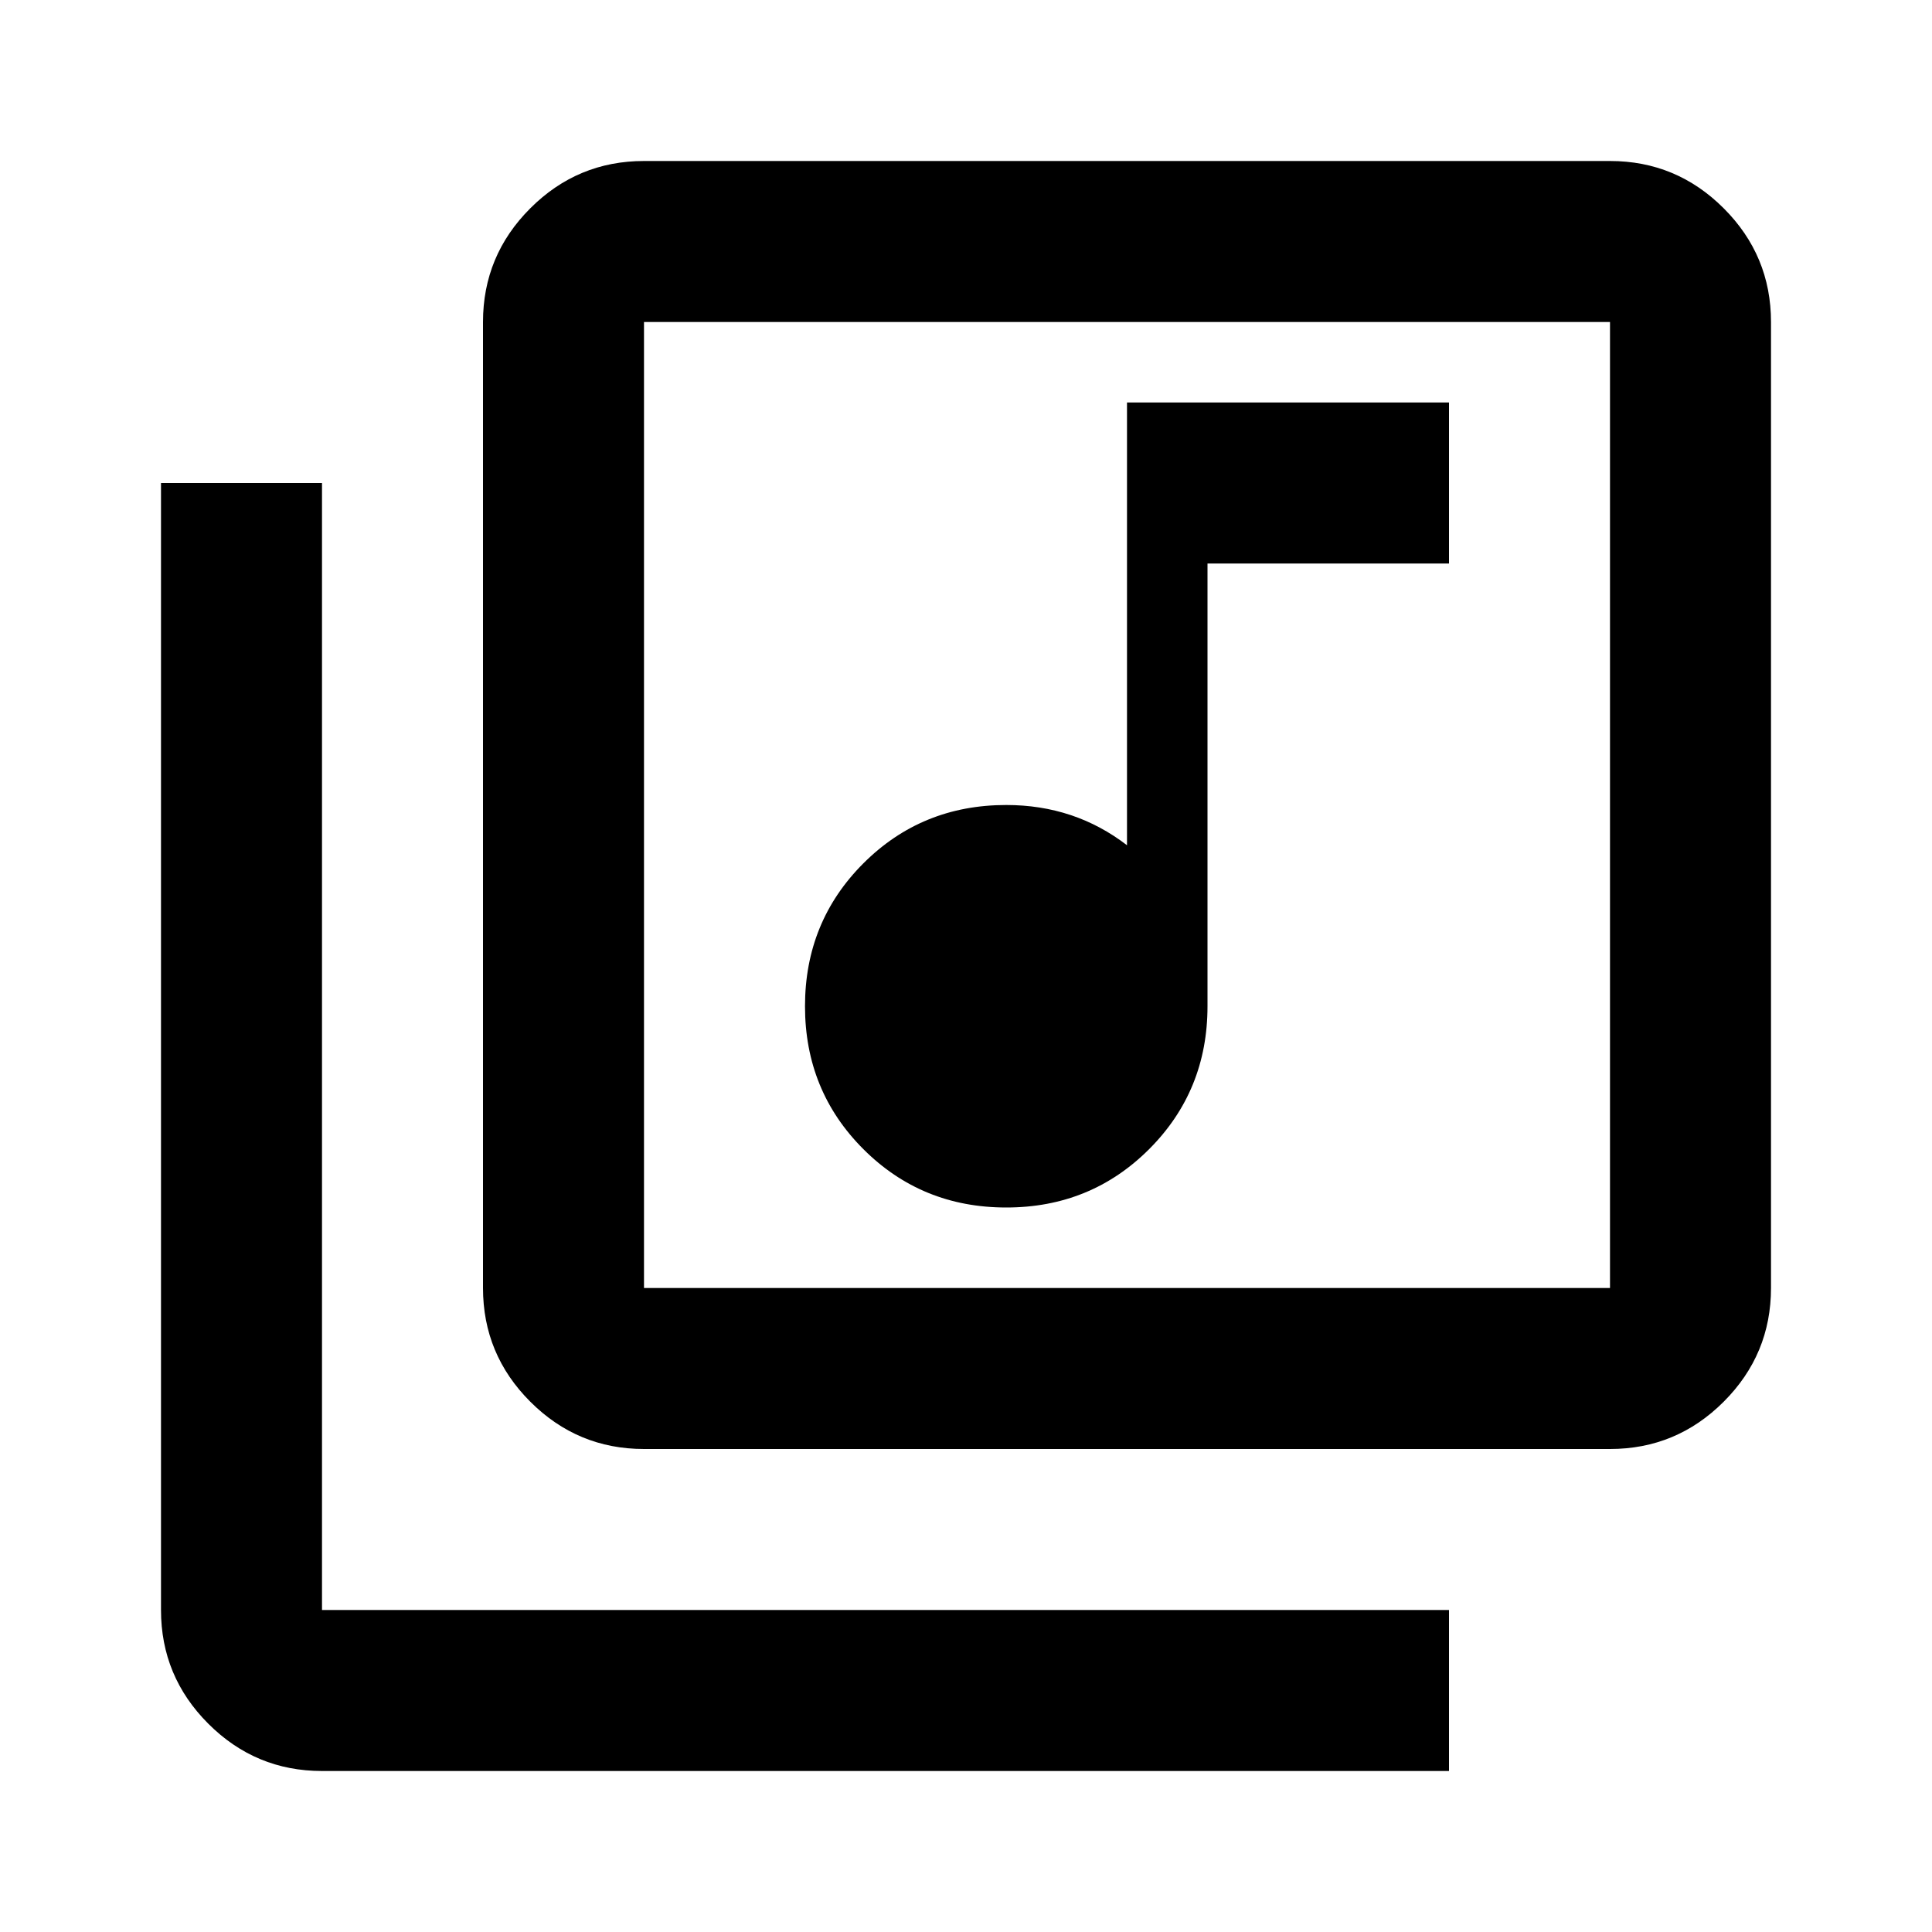
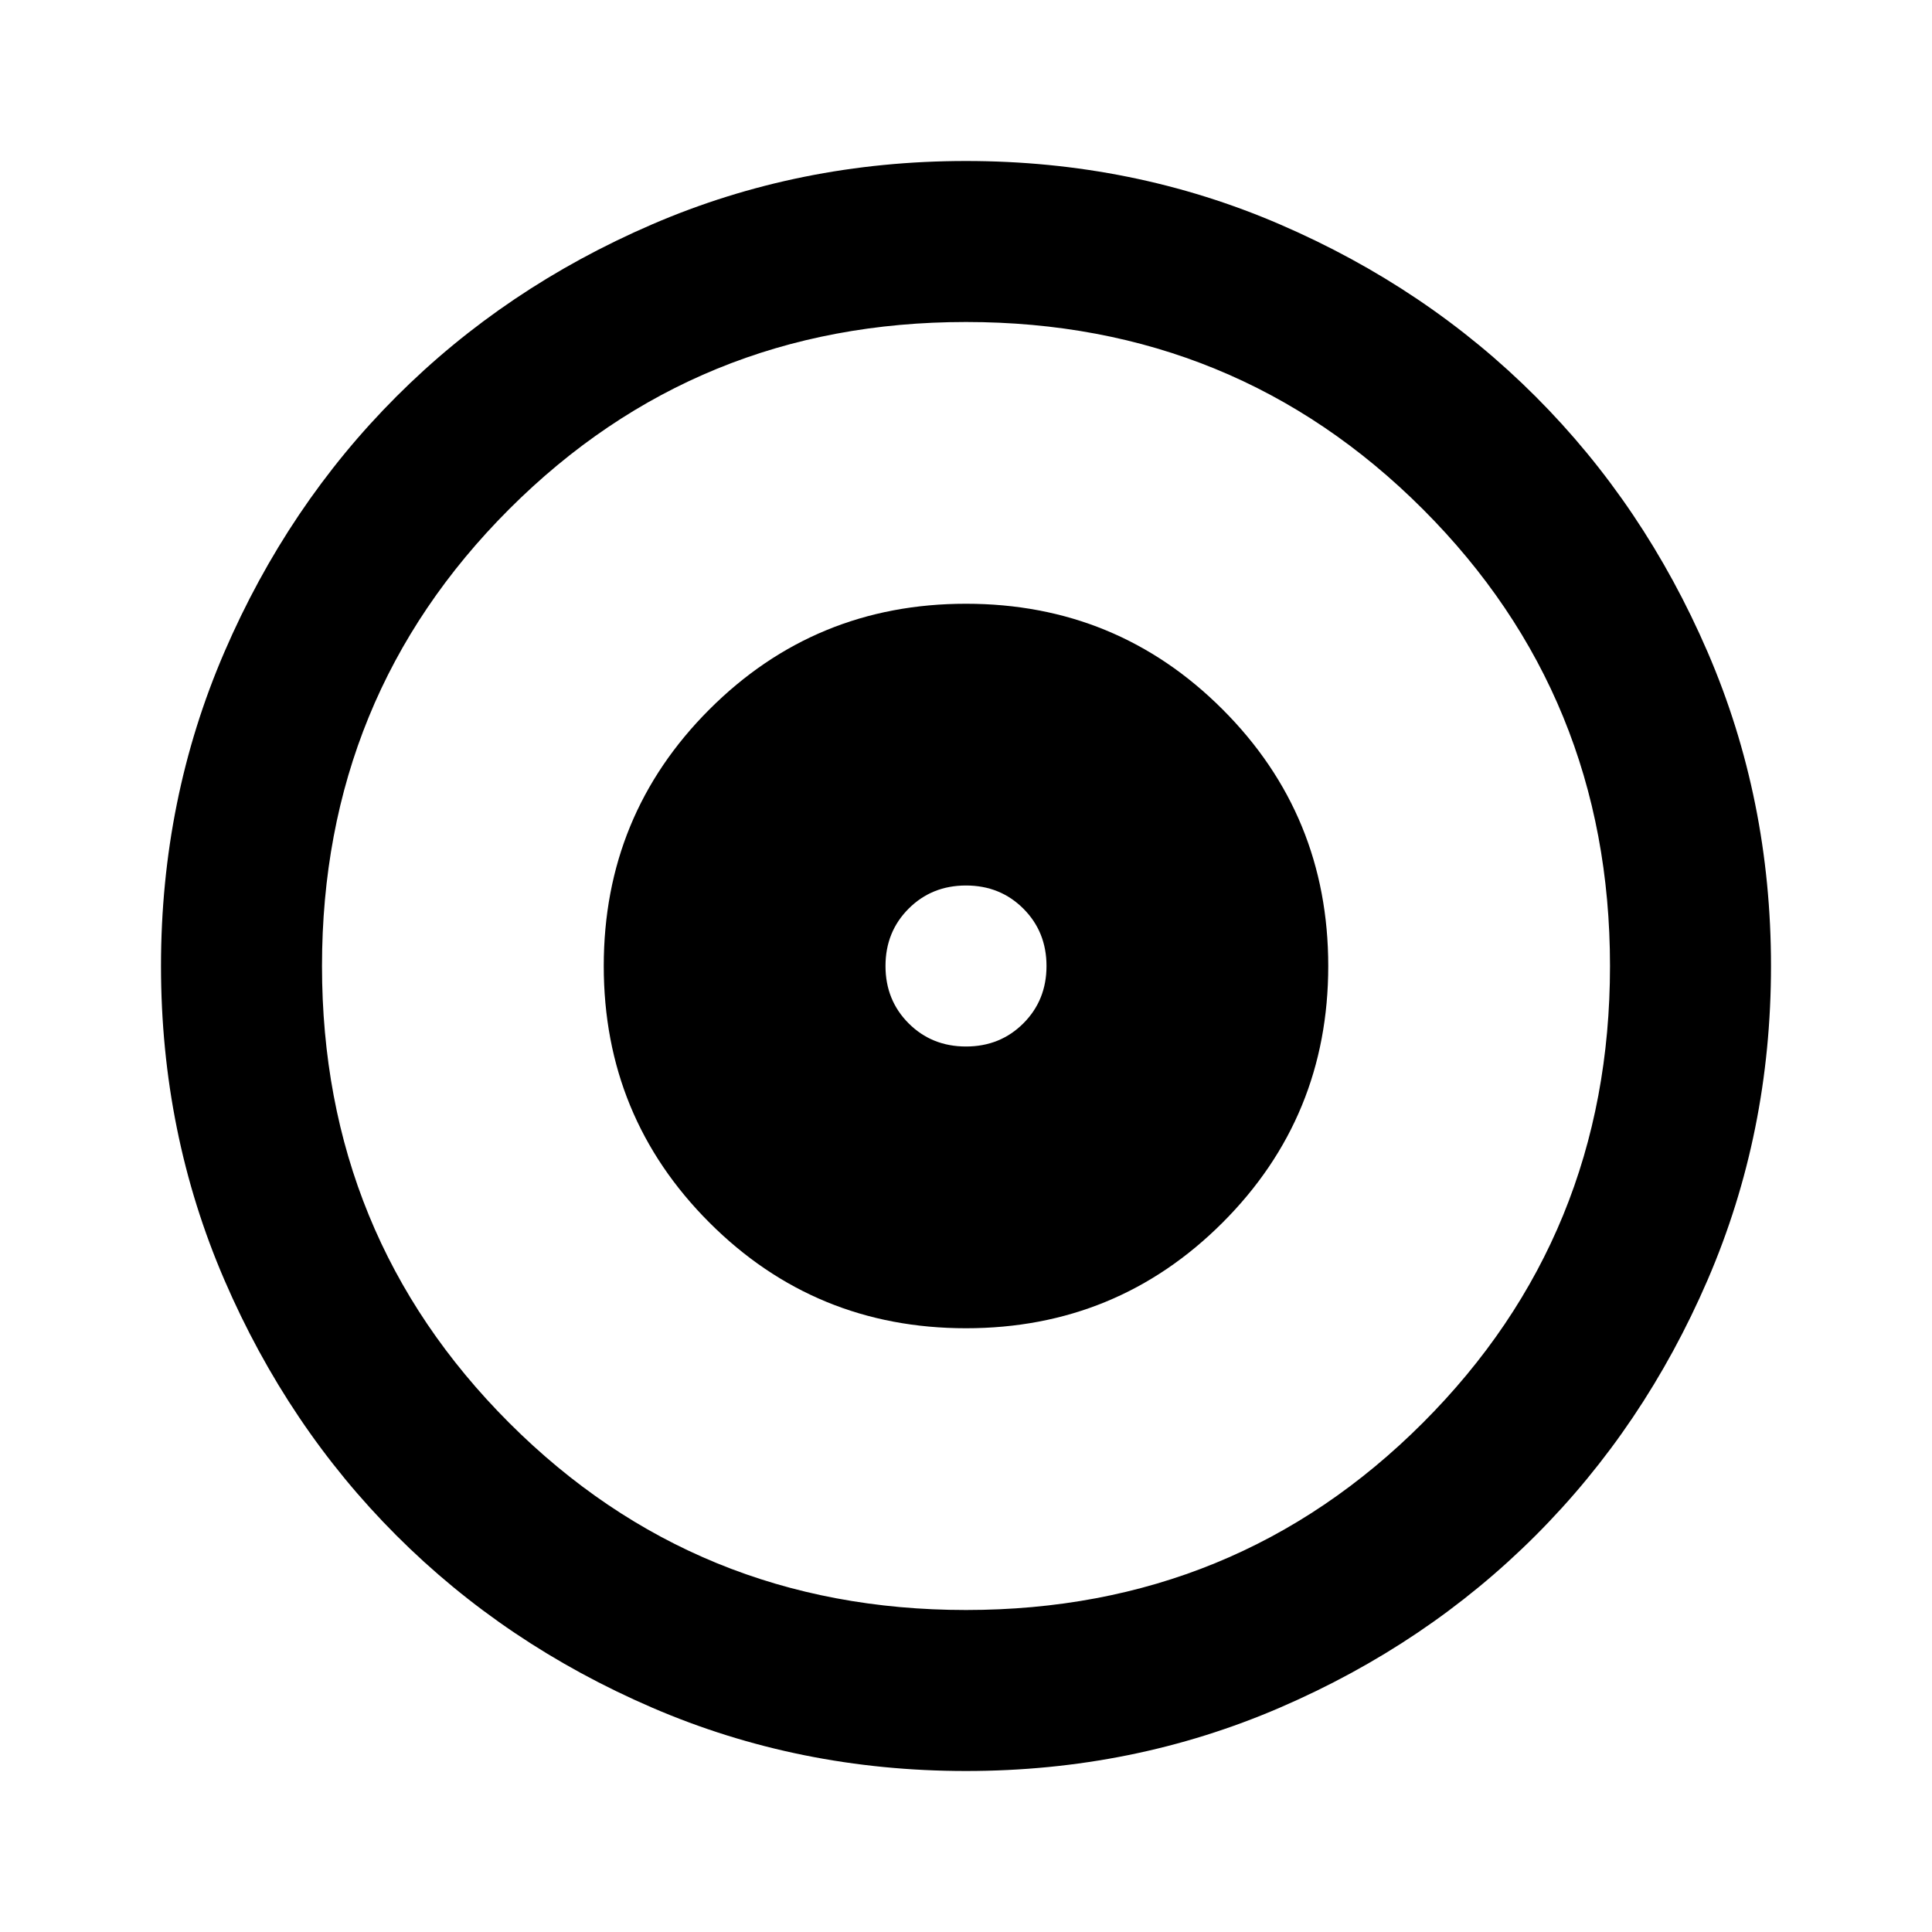
- <svg xmlns="http://www.w3.org/2000/svg" height="24" viewBox="0 -960 960 960" width="24">
-   <path d="M500-360q42 0 71-29t29-71v-220h120v-80H560v220q-13-10-28-15t-32-5q-42 0-71 29t-29 71q0 42 29 71t71 29ZM320-240q-33 0-56.5-23.5T240-320v-480q0-33 23.5-56.5T320-880h480q33 0 56.5 23.5T880-800v480q0 33-23.5 56.5T800-240H320Zm0-80h480v-480H320v480ZM160-80q-33 0-56.5-23.5T80-160v-560h80v560h560v80H160Zm160-720v480-480Z" />
+ <svg xmlns="http://www.w3.org/2000/svg" color="darkgray" height="24" viewBox="0 -960 960 960" width="24">
+   <path d="M480-300q75 0 127.5-52.5T660-480q0-75-52.5-127.5T480-660q-75 0-127.5 52.5T300-480q0 75 52.5 127.5T480-300Zm0-140q-17 0-28.5-11.5T440-480q0-17 11.5-28.5T480-520q17 0 28.5 11.5T520-480q0 17-11.5 28.5T480-440Zm0 360q-83 0-156-31.5T197-197q-54-54-85.5-127T80-480q0-83 31.5-156T197-763q54-54 127-85.5T480-880q83 0 156 31.5T763-763q54 54 85.5 127T880-480q0 83-31.5 156T763-197q-54 54-127 85.5T480-80Zm0-80q134 0 227-93t93-227q0-134-93-227t-227-93q-134 0-227 93t-93 227q0 134 93 227t227 93Zm0-320Z" />
</svg>
